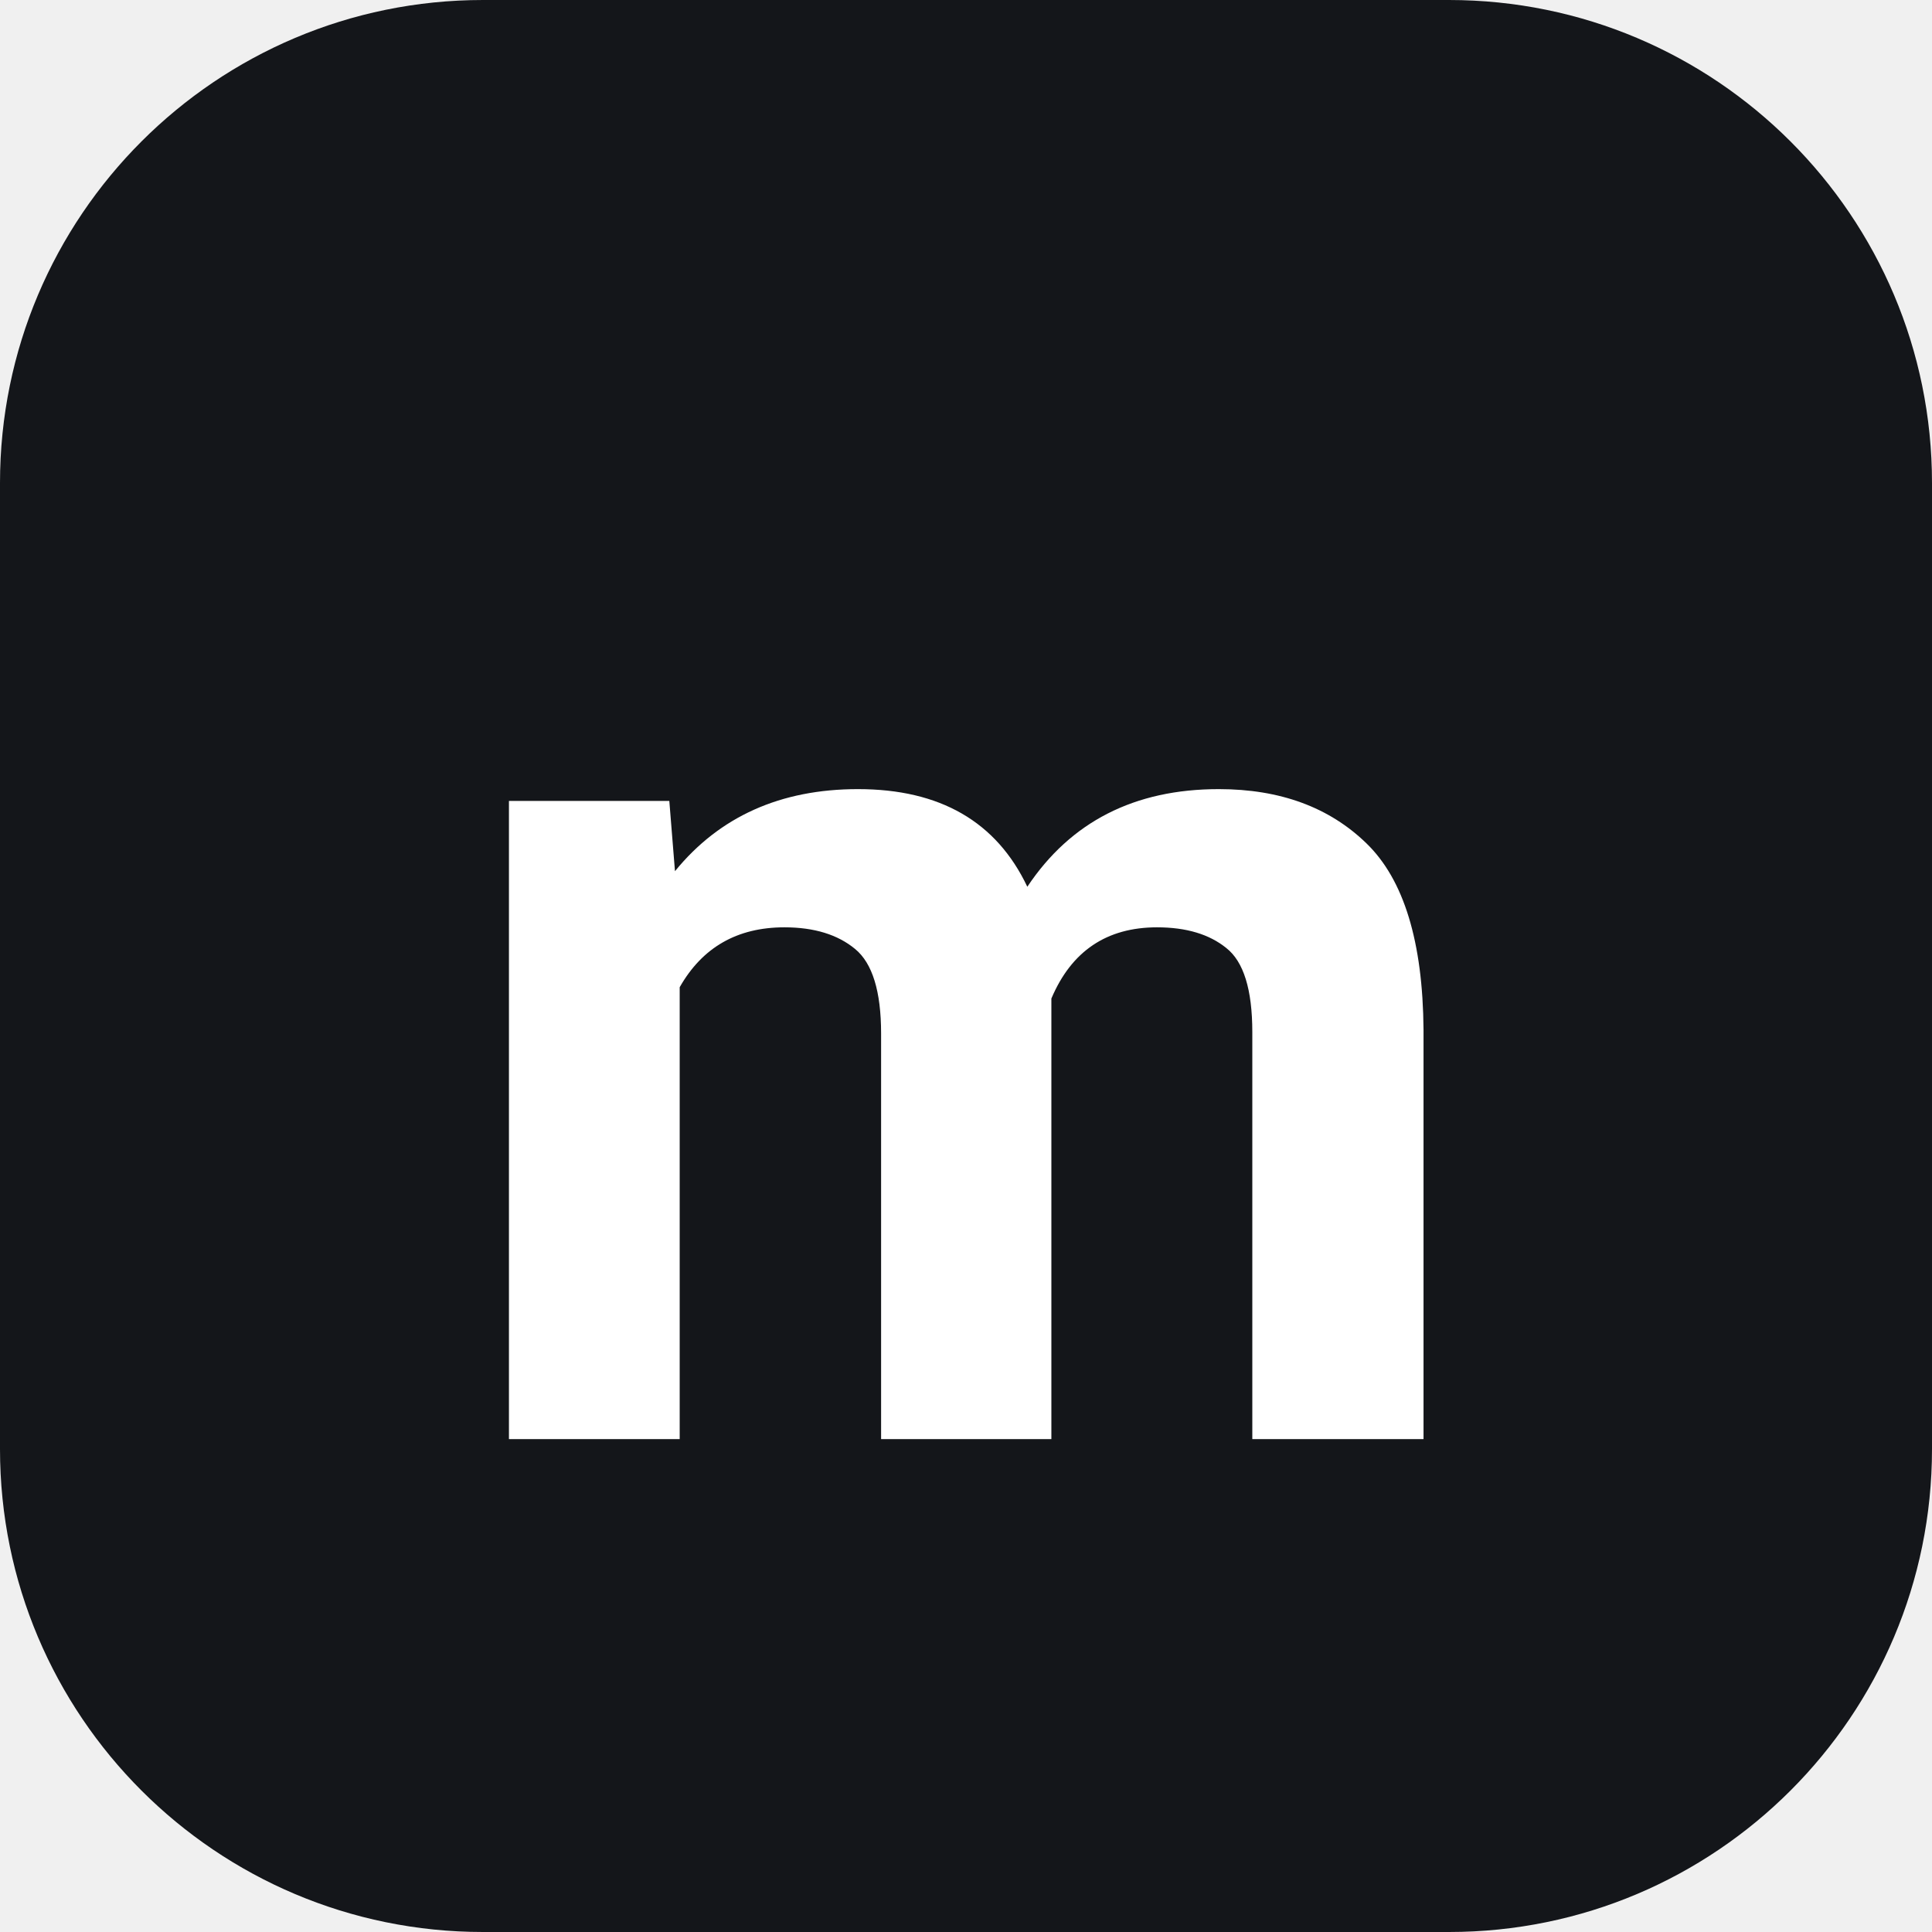
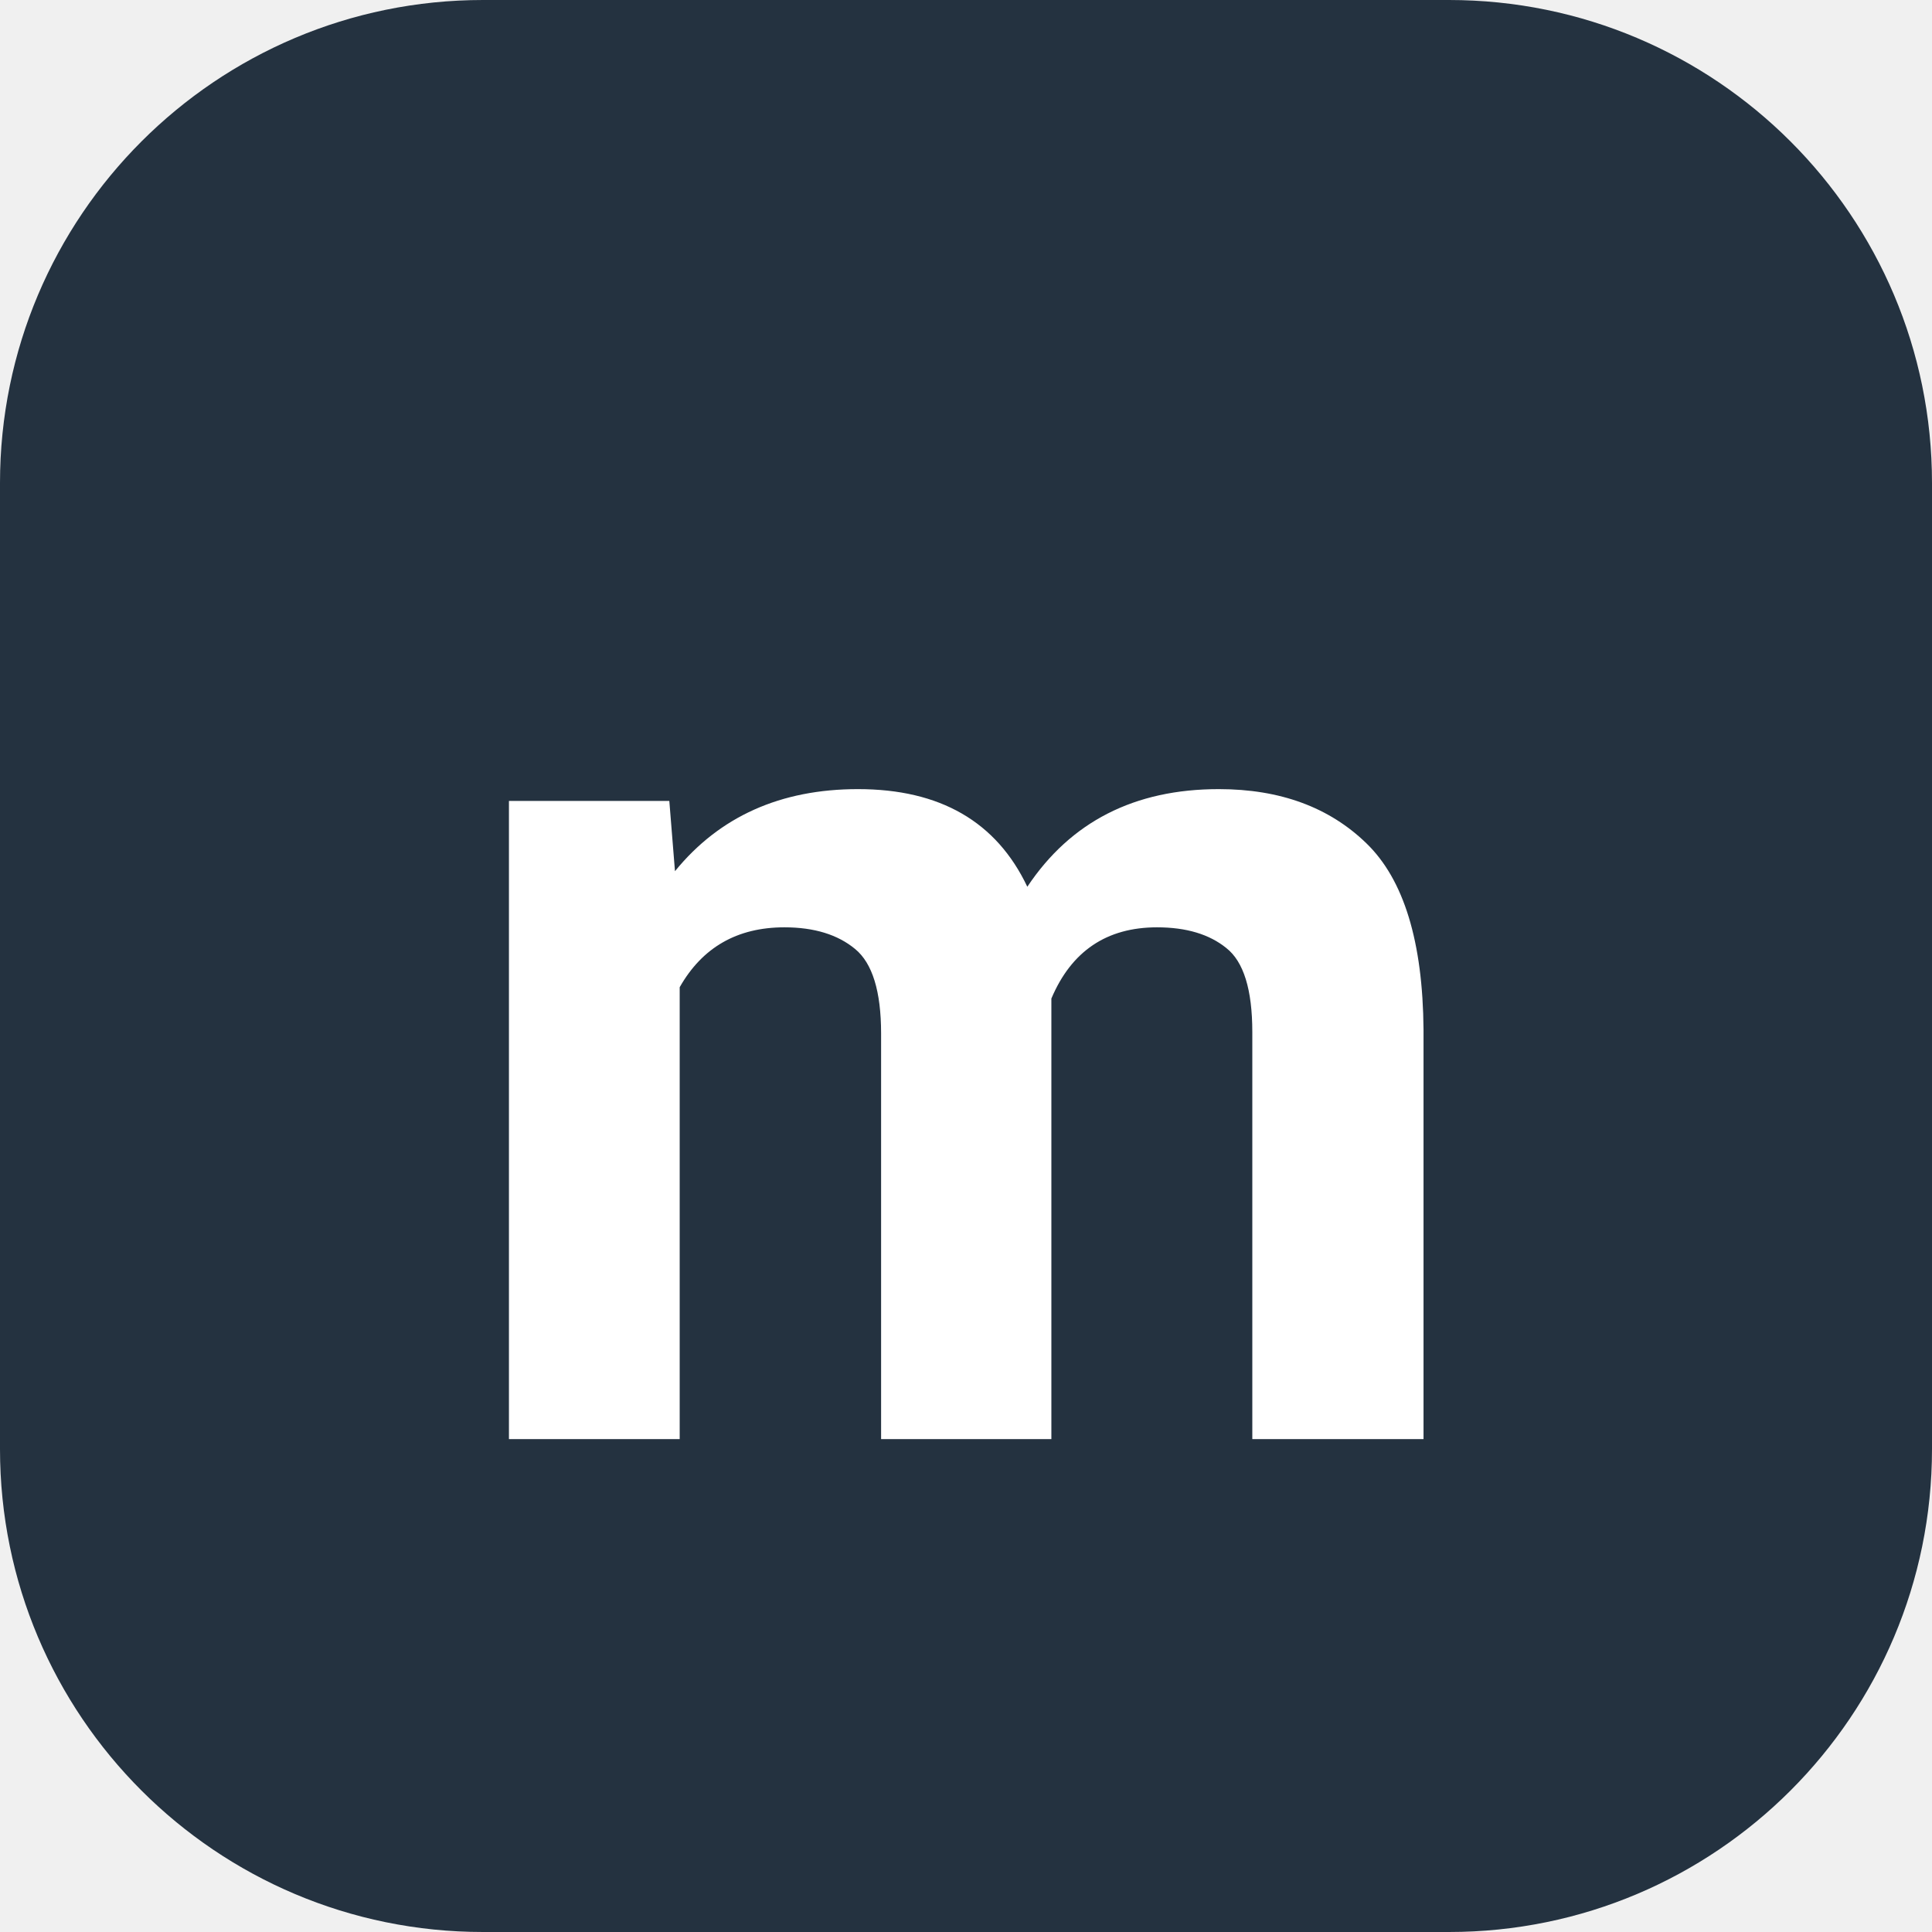
<svg xmlns="http://www.w3.org/2000/svg" width="512" height="512" viewBox="0 0 64 64">
-   <rect width="64" height="64" rx="16" fill="#14161a" />
+   <rect width="64" height="64" rx="16" fill="#243240" />
  <text x="32" y="34" text-anchor="middle" dominant-baseline="central" font-family="Roboto, 'Helvetica Neue', Helvetica, Arial, sans-serif" font-weight="700" font-size="40" fill="#ffffff">m</text>
</svg>
